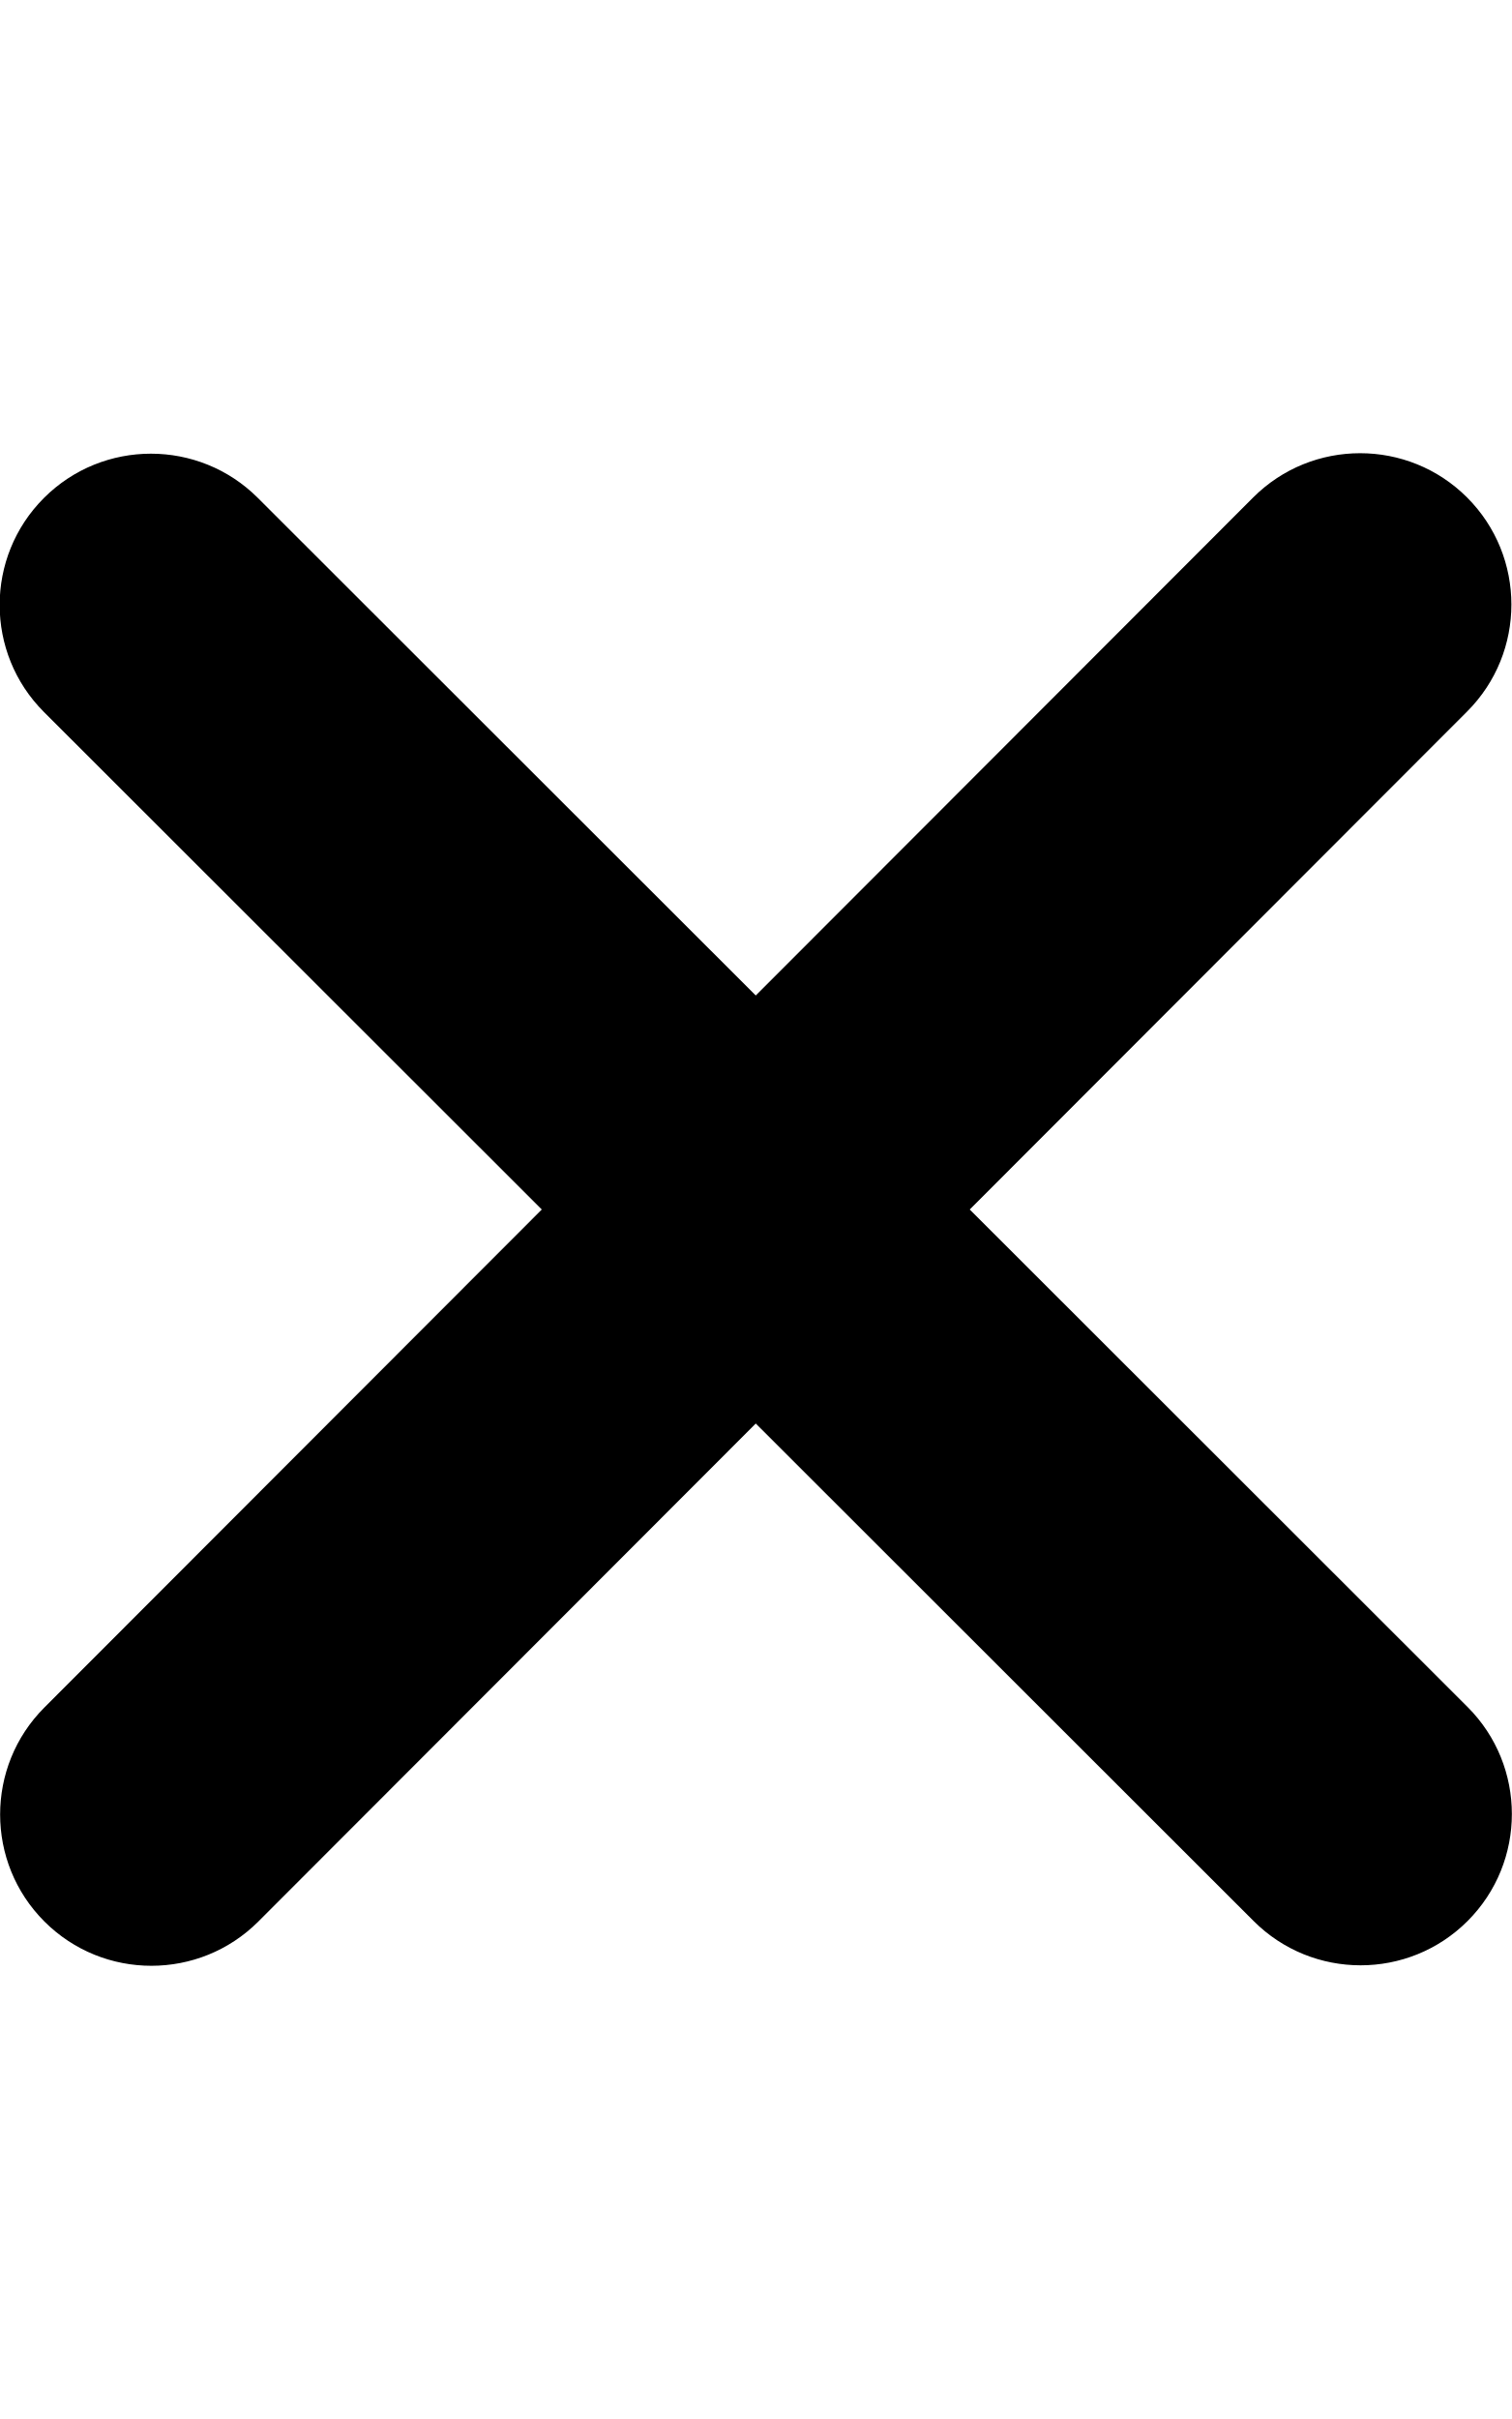
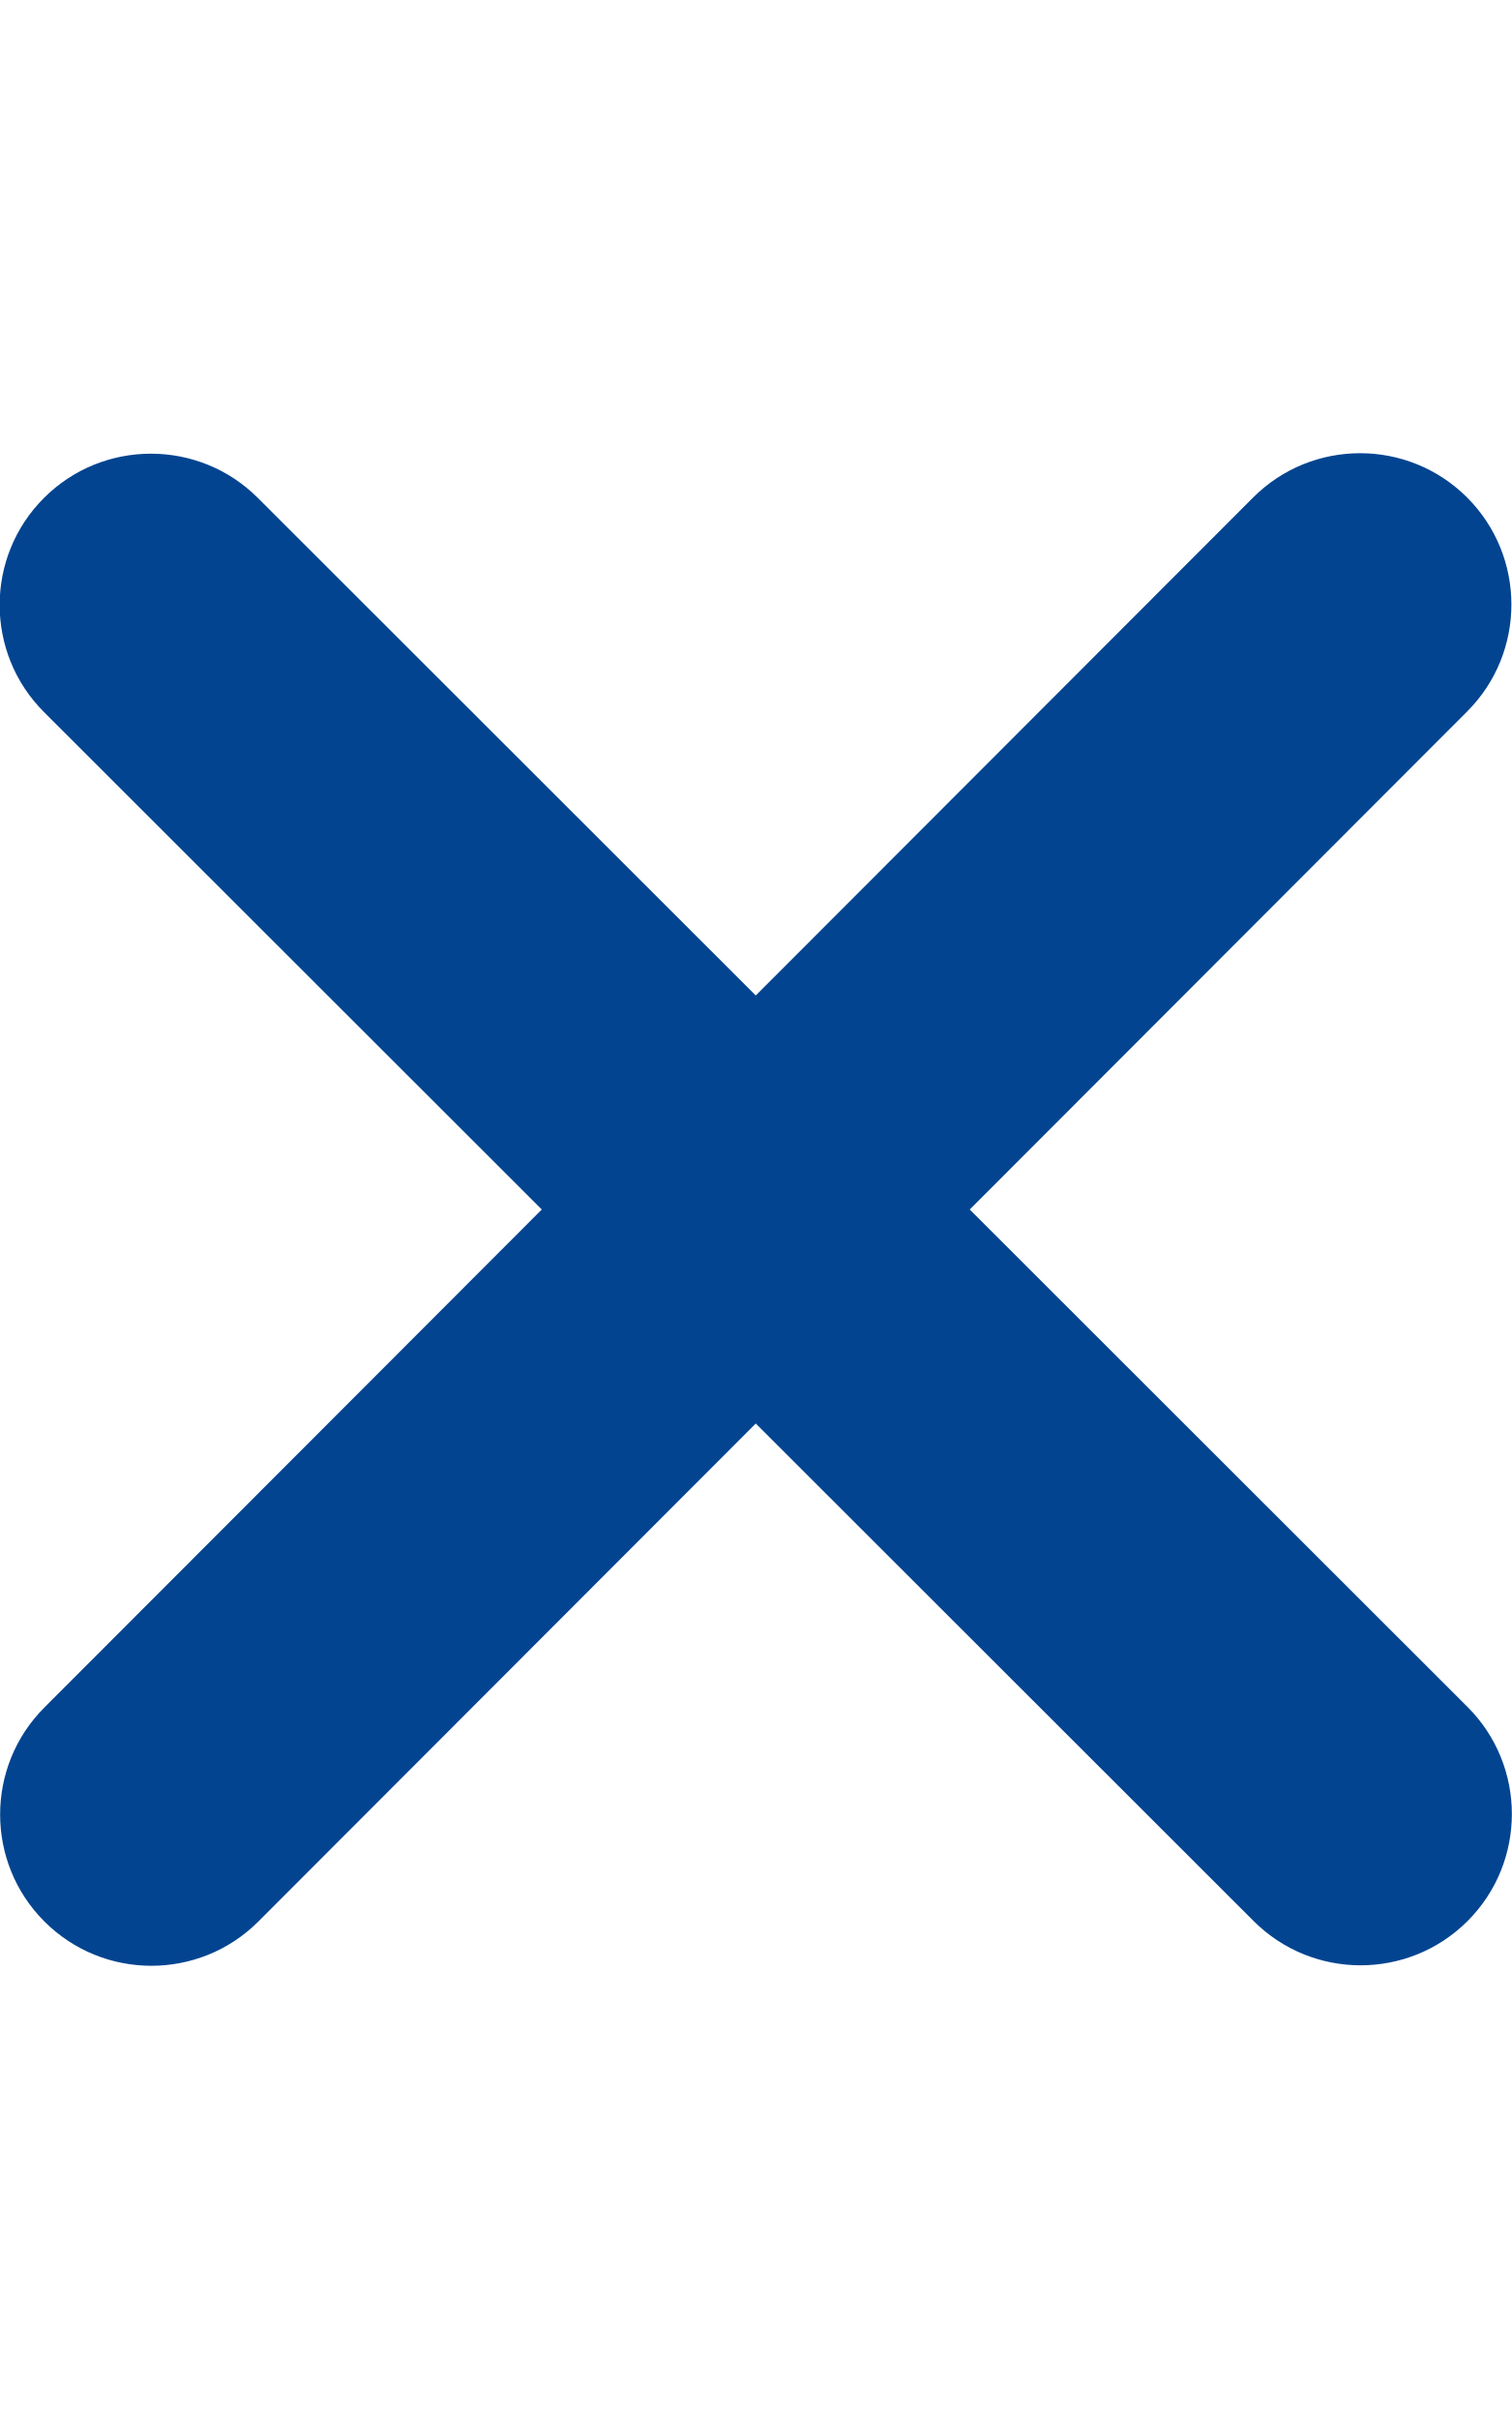
- <svg xmlns="http://www.w3.org/2000/svg" viewBox="0 0 320 512">
+ <svg xmlns="http://www.w3.org/2000/svg" viewBox="0 0 320 512" fill="#024490">
  <path d="M310.6 150.6c12.5-12.5 12.5-32.8 0-45.3s-32.8-12.5-45.3 0L160 210.7 54.6 105.4c-12.5-12.5-32.8-12.5-45.3 0s-12.5 32.8 0 45.3L114.7 256 9.4 361.4c-12.5 12.5-12.5 32.8 0 45.3s32.8 12.5 45.3 0L160 301.3 265.4 406.6c12.5 12.5 32.8 12.5 45.3 0s12.5-32.8 0-45.3L205.3 256 310.6 150.6z" />
</svg>
